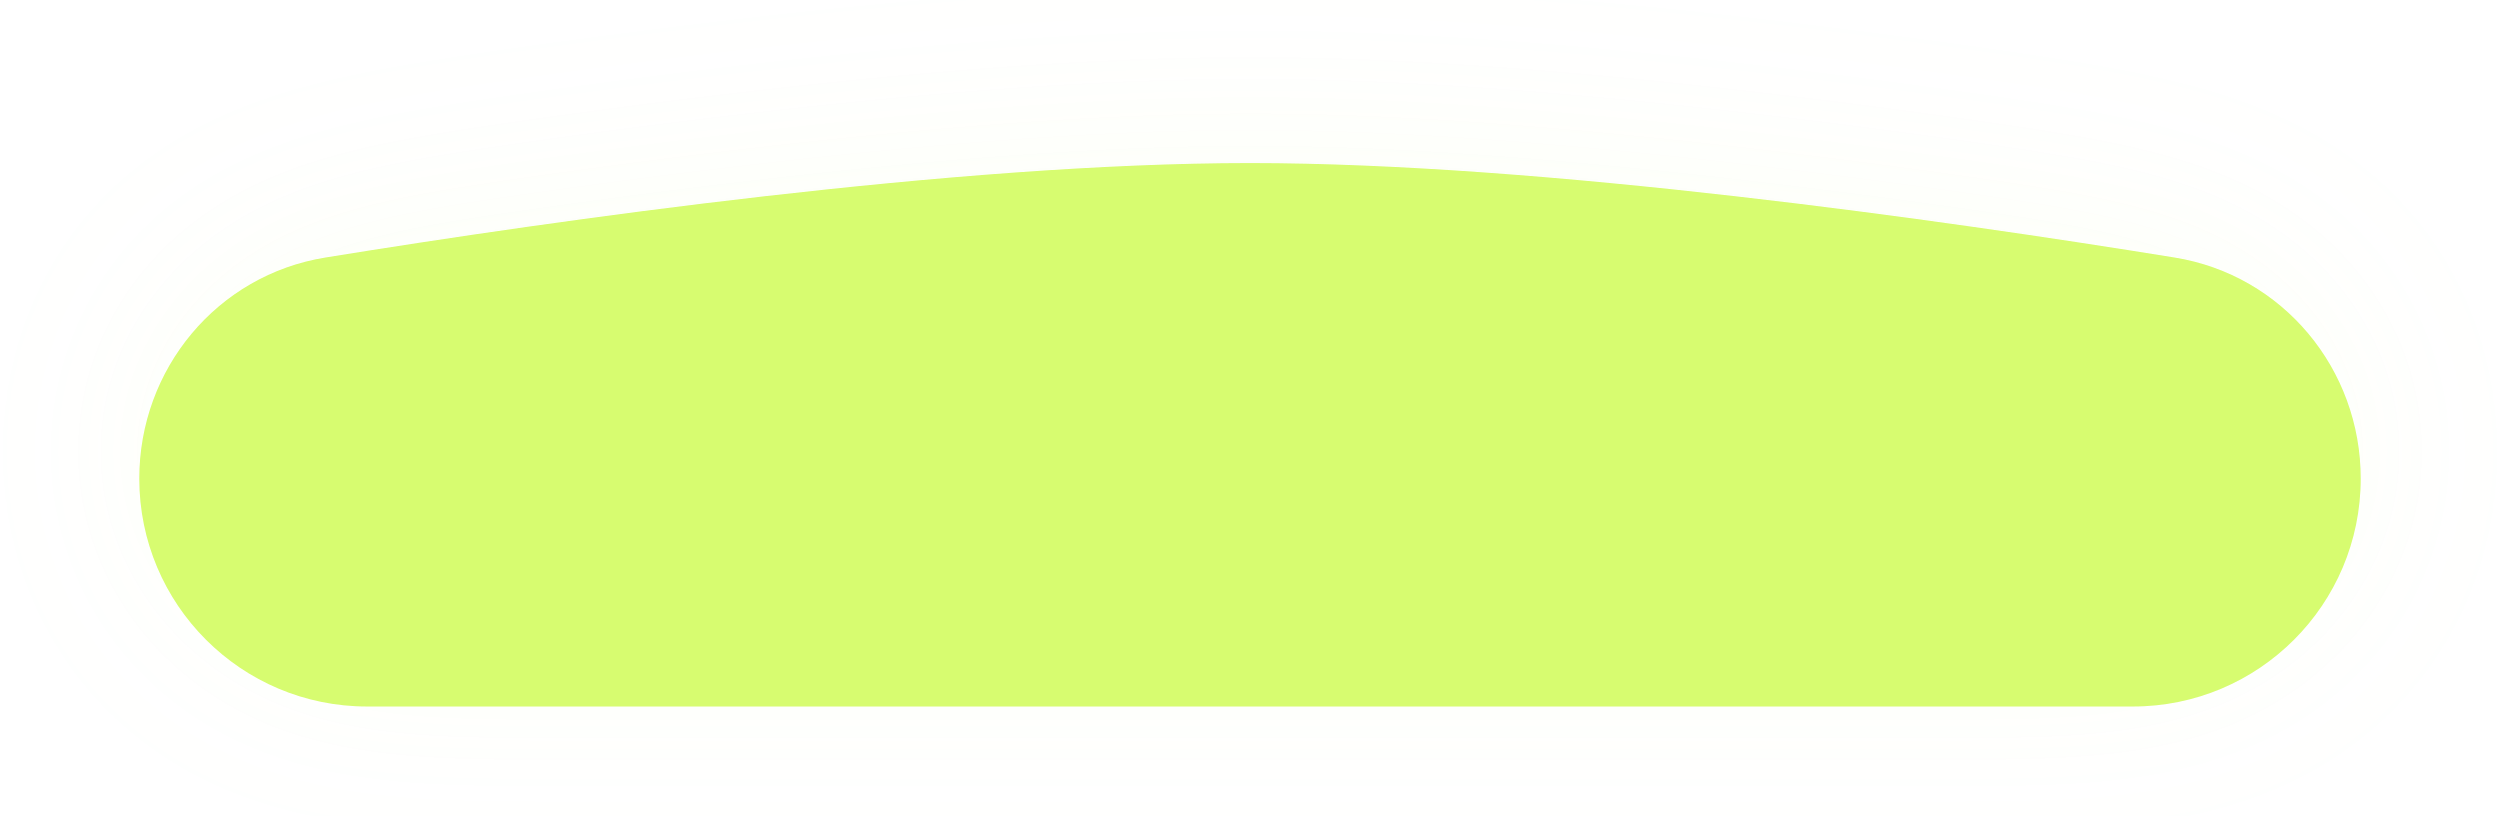
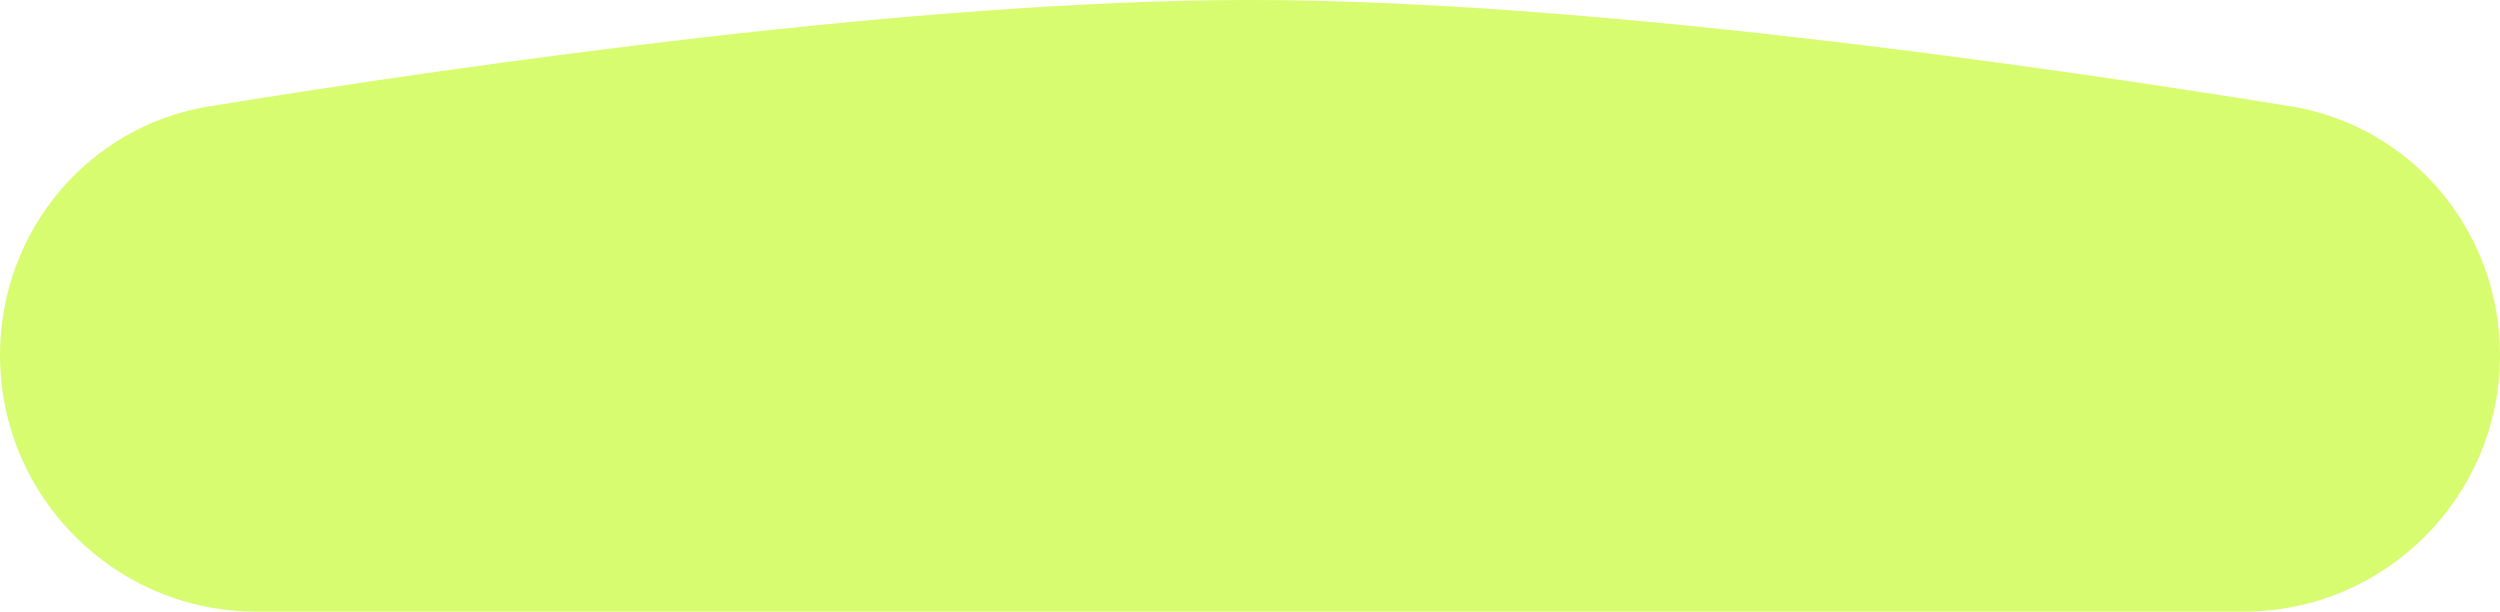
- <svg xmlns="http://www.w3.org/2000/svg" width="368" height="120" viewBox="0 0 368 120" fill="none">
-   <g filter="url(#filter0_d_57_15602)">
-     <path d="M20.5 70.454C20.5 54.313 31.961 40.486 47.895 37.905C81.955 32.39 140.861 24 184 24C227.139 24 286.045 32.39 320.105 37.905C336.039 40.486 347.5 54.313 347.5 70.454C347.5 88.981 332.481 104 313.954 104H54.046C35.519 104 20.5 88.981 20.5 70.454Z" fill="#D7FC70" />
+ <svg xmlns="http://www.w3.org/2000/svg" version="1.1" width="981" height="240" viewBox="0 0 981 240" xml:space="preserve">
+   <defs>
+ </defs>
+   <g transform="matrix(Infinity NaN NaN Infinity 0 0)" id="3a145800-079a-4e2f-88a4-2e6888bf2b13">
+ </g>
+   <g transform="matrix(1 0 0 1 490.5 120)" id="c40ff1d5-4175-4409-8759-f88d745028eb">
+     <rect style="stroke: none; stroke-width: 1; stroke-dasharray: none; stroke-linecap: butt; stroke-dashoffset: 0; stroke-linejoin: miter; stroke-miterlimit: 4; fill: rgb(255,255,255); fill-rule: nonzero; opacity: 1; visibility: hidden;" vector-effect="non-scaling-stroke" x="-490.5" y="-120" rx="0" ry="0" width="981" height="240" />
  </g>
-   <defs>
-     <filter id="filter0_d_57_15602" x="0.5" y="0" width="367" height="120" filterUnits="userSpaceOnUse" color-interpolation-filters="sRGB">
-       <feFlood flood-opacity="0" result="BackgroundImageFix" />
-       <feColorMatrix in="SourceAlpha" type="matrix" values="0 0 0 0 0 0 0 0 0 0 0 0 0 0 0 0 0 0 127 0" result="hardAlpha" />
-       <feMorphology radius="8" operator="erode" in="SourceAlpha" result="effect1_dropShadow_57_15602" />
-       <feOffset dy="-4" />
-       <feGaussianBlur stdDeviation="14" />
-       <feComposite in2="hardAlpha" operator="out" />
-       <feColorMatrix type="matrix" values="0 0 0 0 0.843 0 0 0 0 0.988 0 0 0 0 0.439 0 0 0 0.06 0" />
-       <feBlend mode="normal" in2="BackgroundImageFix" result="effect1_dropShadow_57_15602" />
-       <feBlend mode="normal" in="SourceGraphic" in2="effect1_dropShadow_57_15602" result="shape" />
-     </filter>
-   </defs>
+   <g transform="matrix(3 0 0 3 490.5 120)" id="de27e6ea-3527-4d8b-8729-9f8fcccb7520">
+     <path style="stroke: rgb(0,0,0); stroke-width: 0; stroke-dasharray: none; stroke-linecap: butt; stroke-dashoffset: 0; stroke-linejoin: miter; stroke-miterlimit: 4; fill: rgb(215,252,112); fill-rule: nonzero; opacity: 1;" vector-effect="non-scaling-stroke" transform=" translate(-183.5, -64)" d="M 20 70.454 C 20 54.313 31.461 40.486 47.395 37.905 C 81.455 32.39 140.361 24 183.5 24 C 226.639 24 285.545 32.39 319.605 37.905 C 335.539 40.486 347 54.313 347 70.454 C 347 88.981 331.981 104 313.454 104 L 53.546 104 C 35.019 104 20 88.981 20 70.454 Z" stroke-linecap="round" />
+   </g>
</svg>
